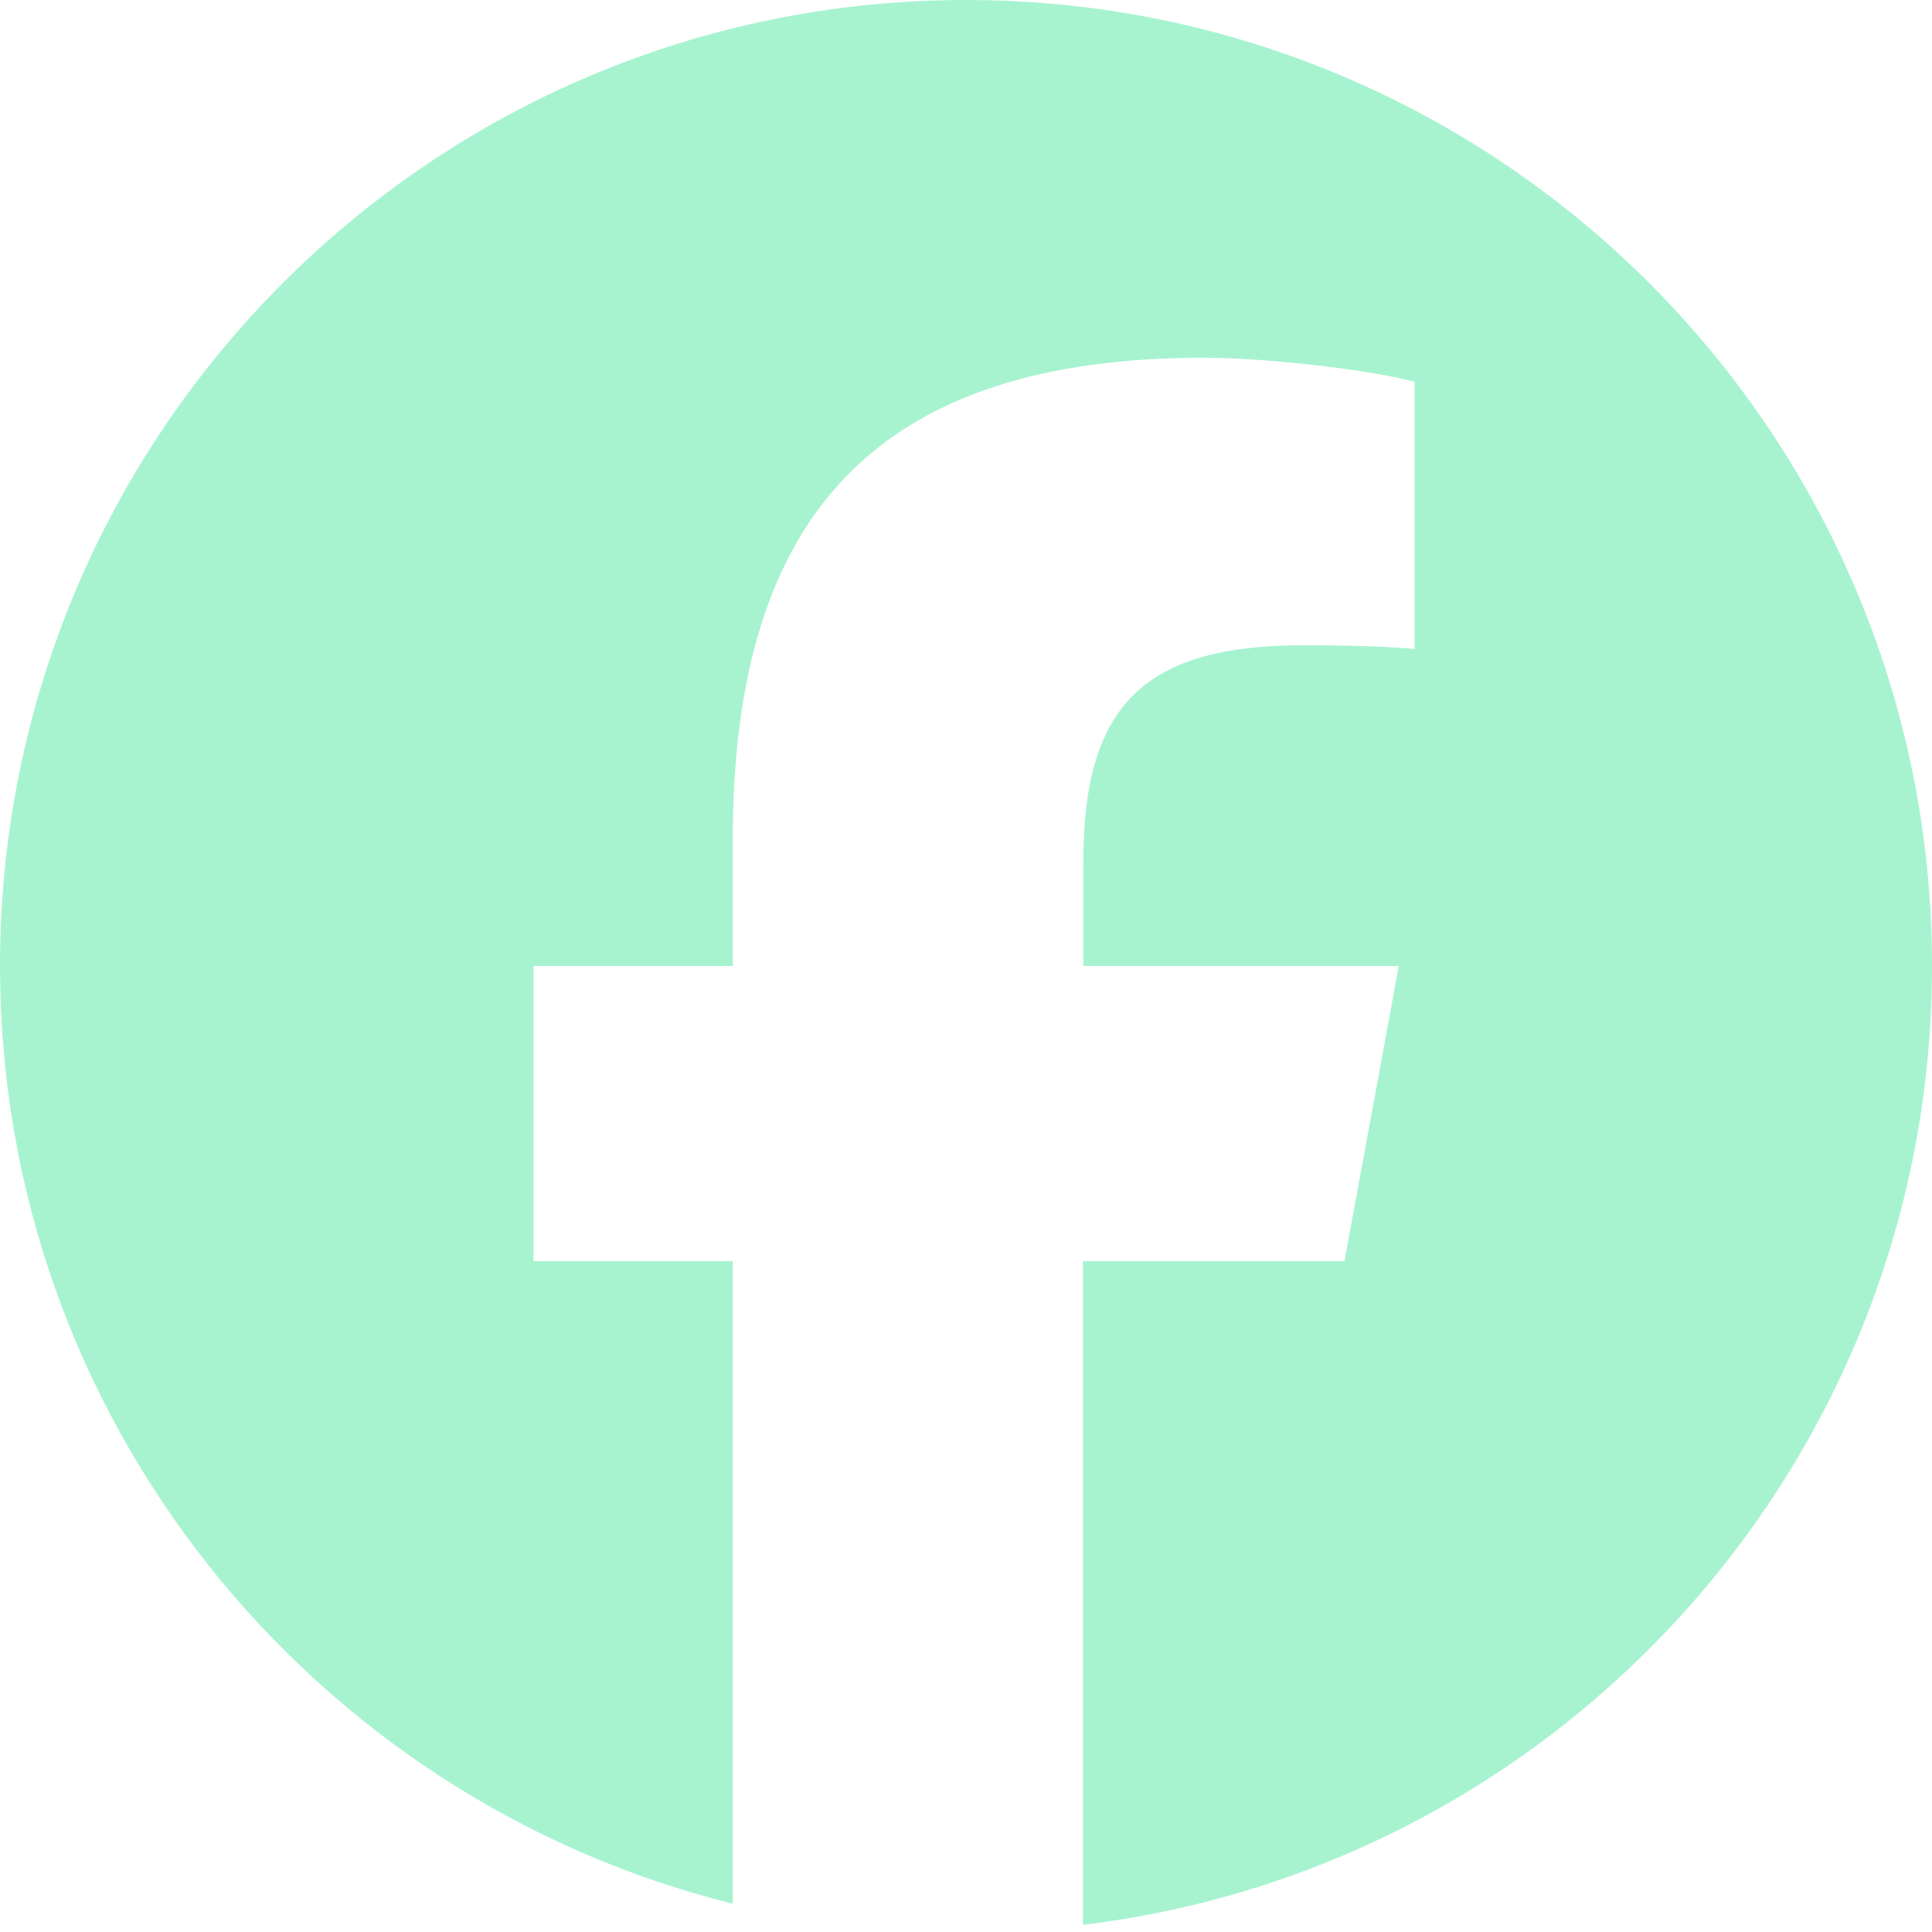
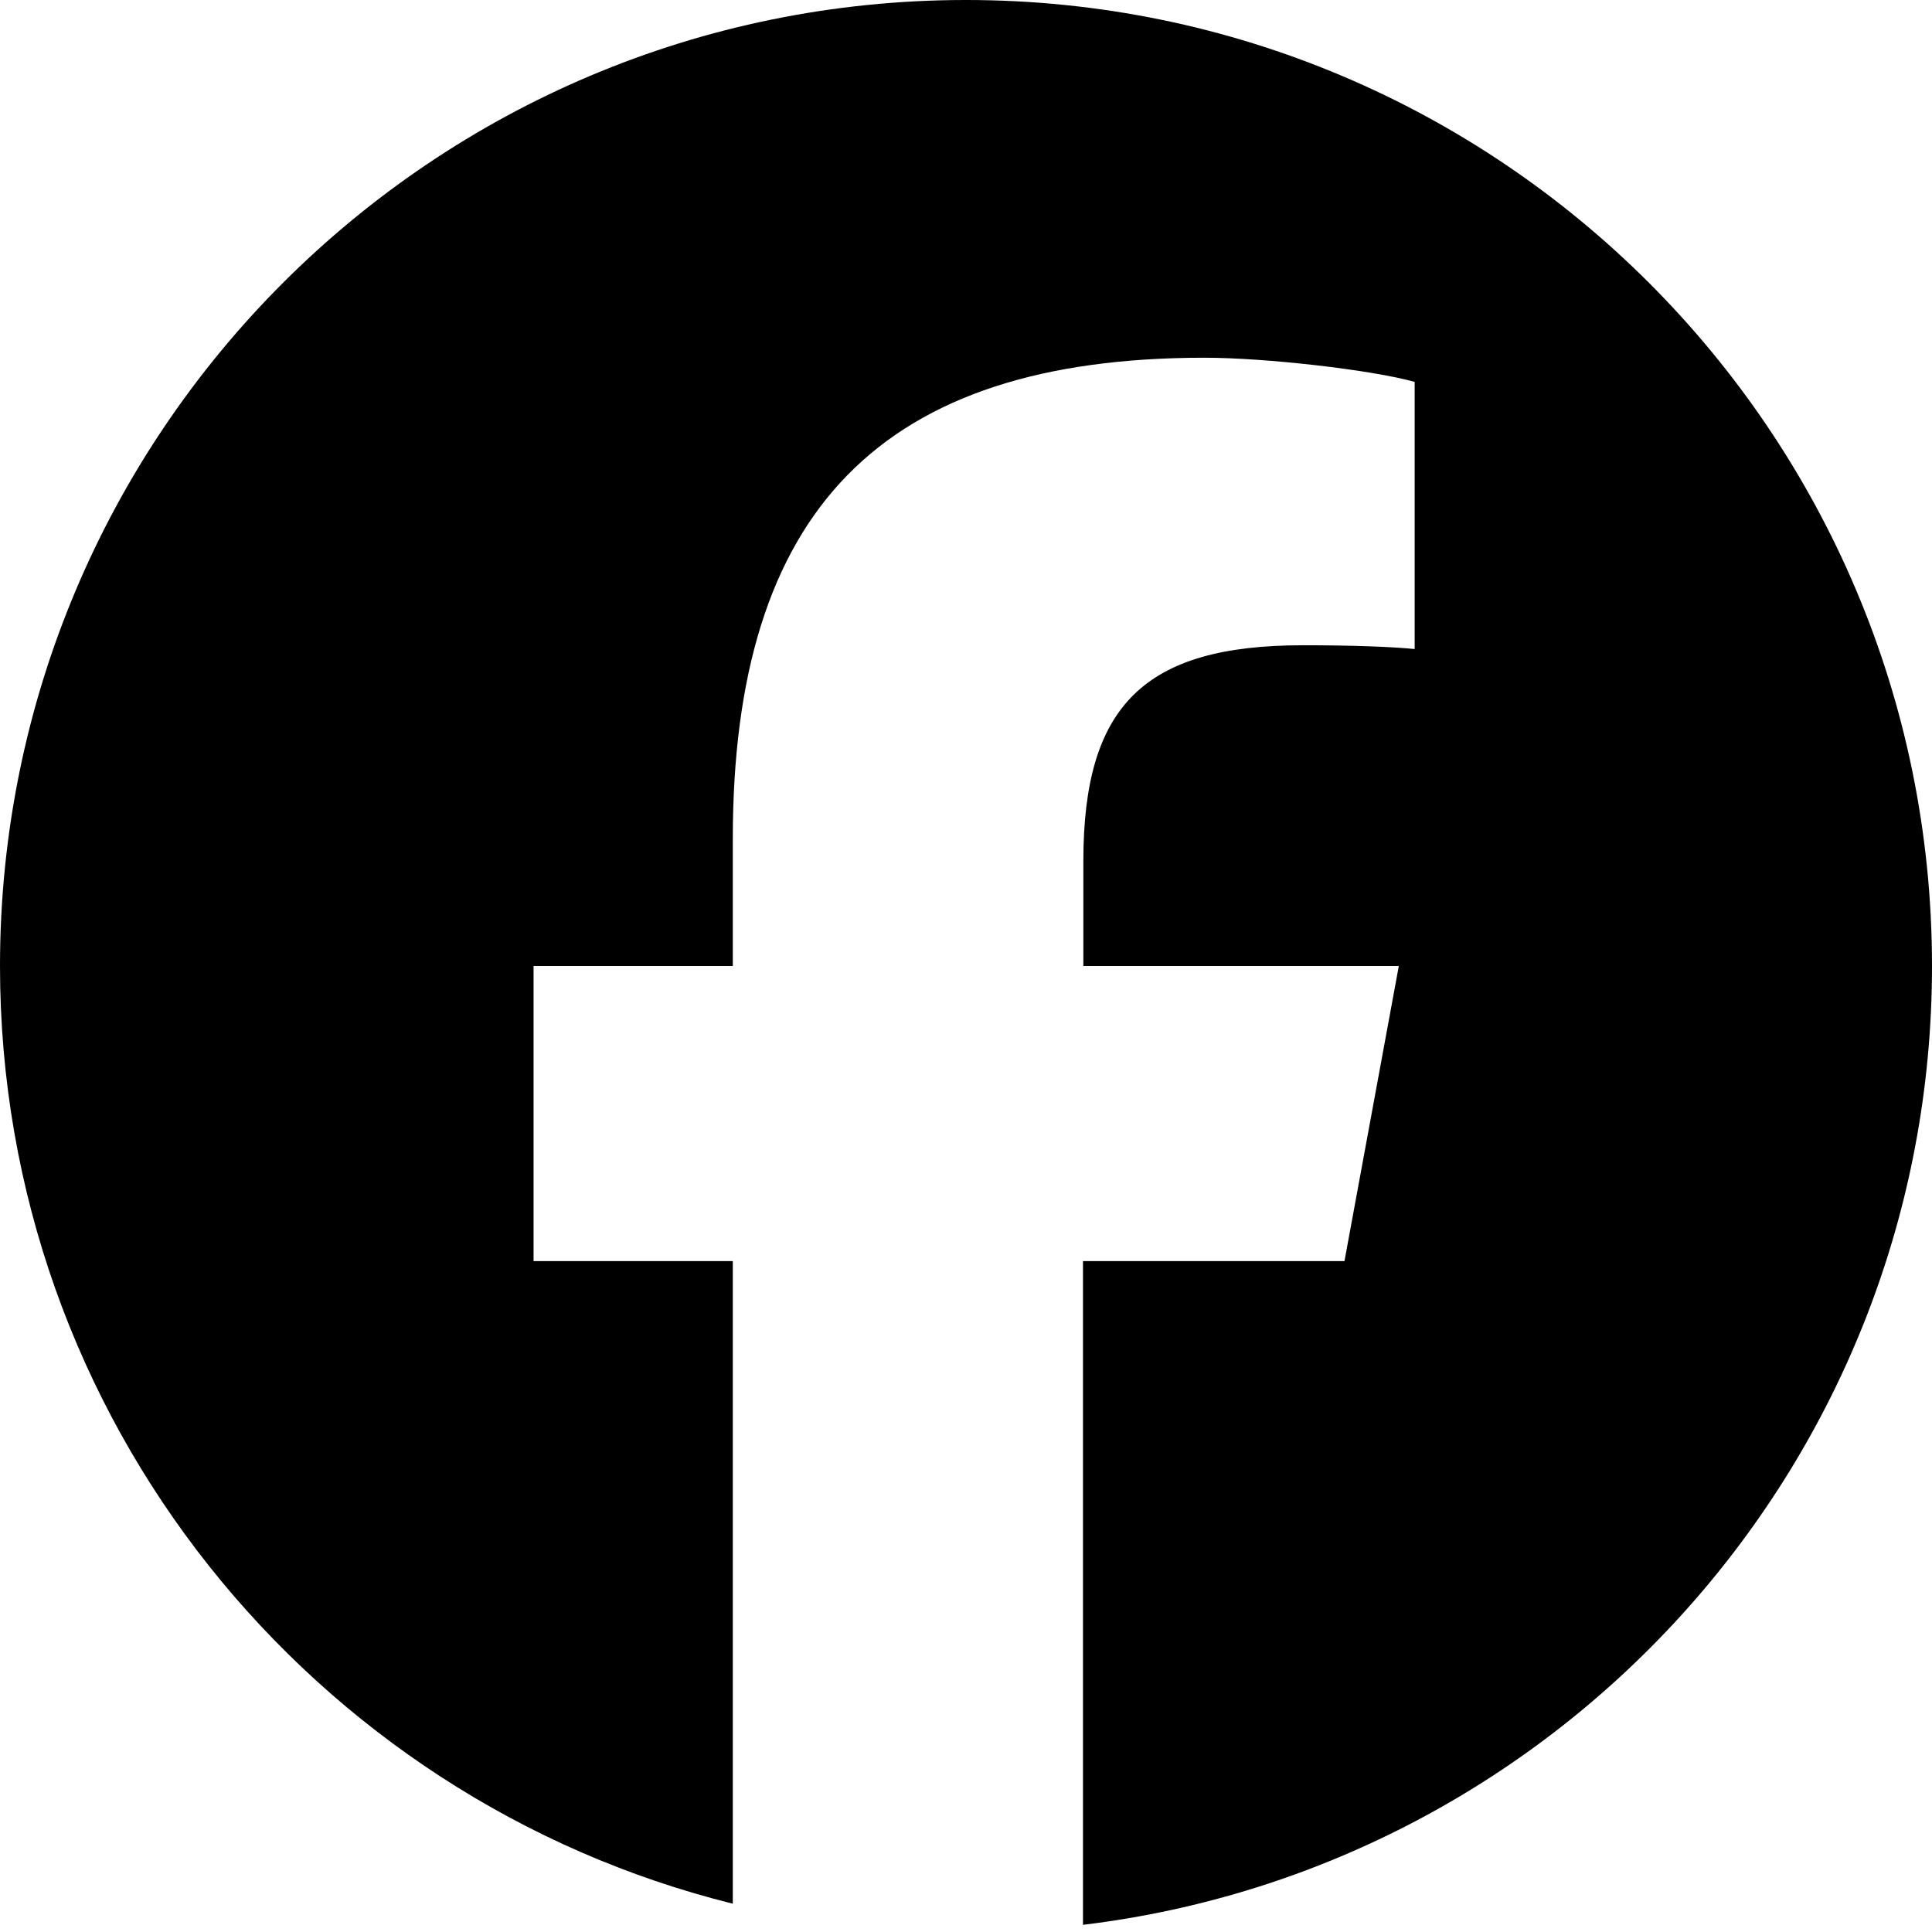
<svg xmlns="http://www.w3.org/2000/svg" viewBox="0 0 512 512">
-   <path fill="#a7f3d0" d="M512 256C512 114.6 397.4 0 256 0S0 114.6 0 256C0 376 82.7 476.8 194.2 504.5V334.2H141.4V256h52.8V222.3c0-87.1 39.4-127.5 125-127.5c16.2 0 44.2 3.2 55.7 6.4V172c-6-.6-16.5-1-29.6-1c-42 0-58.2 15.9-58.2 57.2V256h83.6l-14.4 78.2H287V510.1C413.8 494.8 512 386.9 512 256h0z" />
+   <path fill="#000000" d="M512 256C512 114.6 397.4 0 256 0S0 114.6 0 256C0 376 82.7 476.8 194.2 504.5V334.2H141.4V256h52.8V222.3c0-87.1 39.4-127.5 125-127.5c16.2 0 44.2 3.2 55.7 6.4V172c-6-.6-16.5-1-29.6-1c-42 0-58.2 15.9-58.2 57.2V256h83.6l-14.4 78.2H287V510.1C413.8 494.8 512 386.9 512 256h0z" />
</svg>
